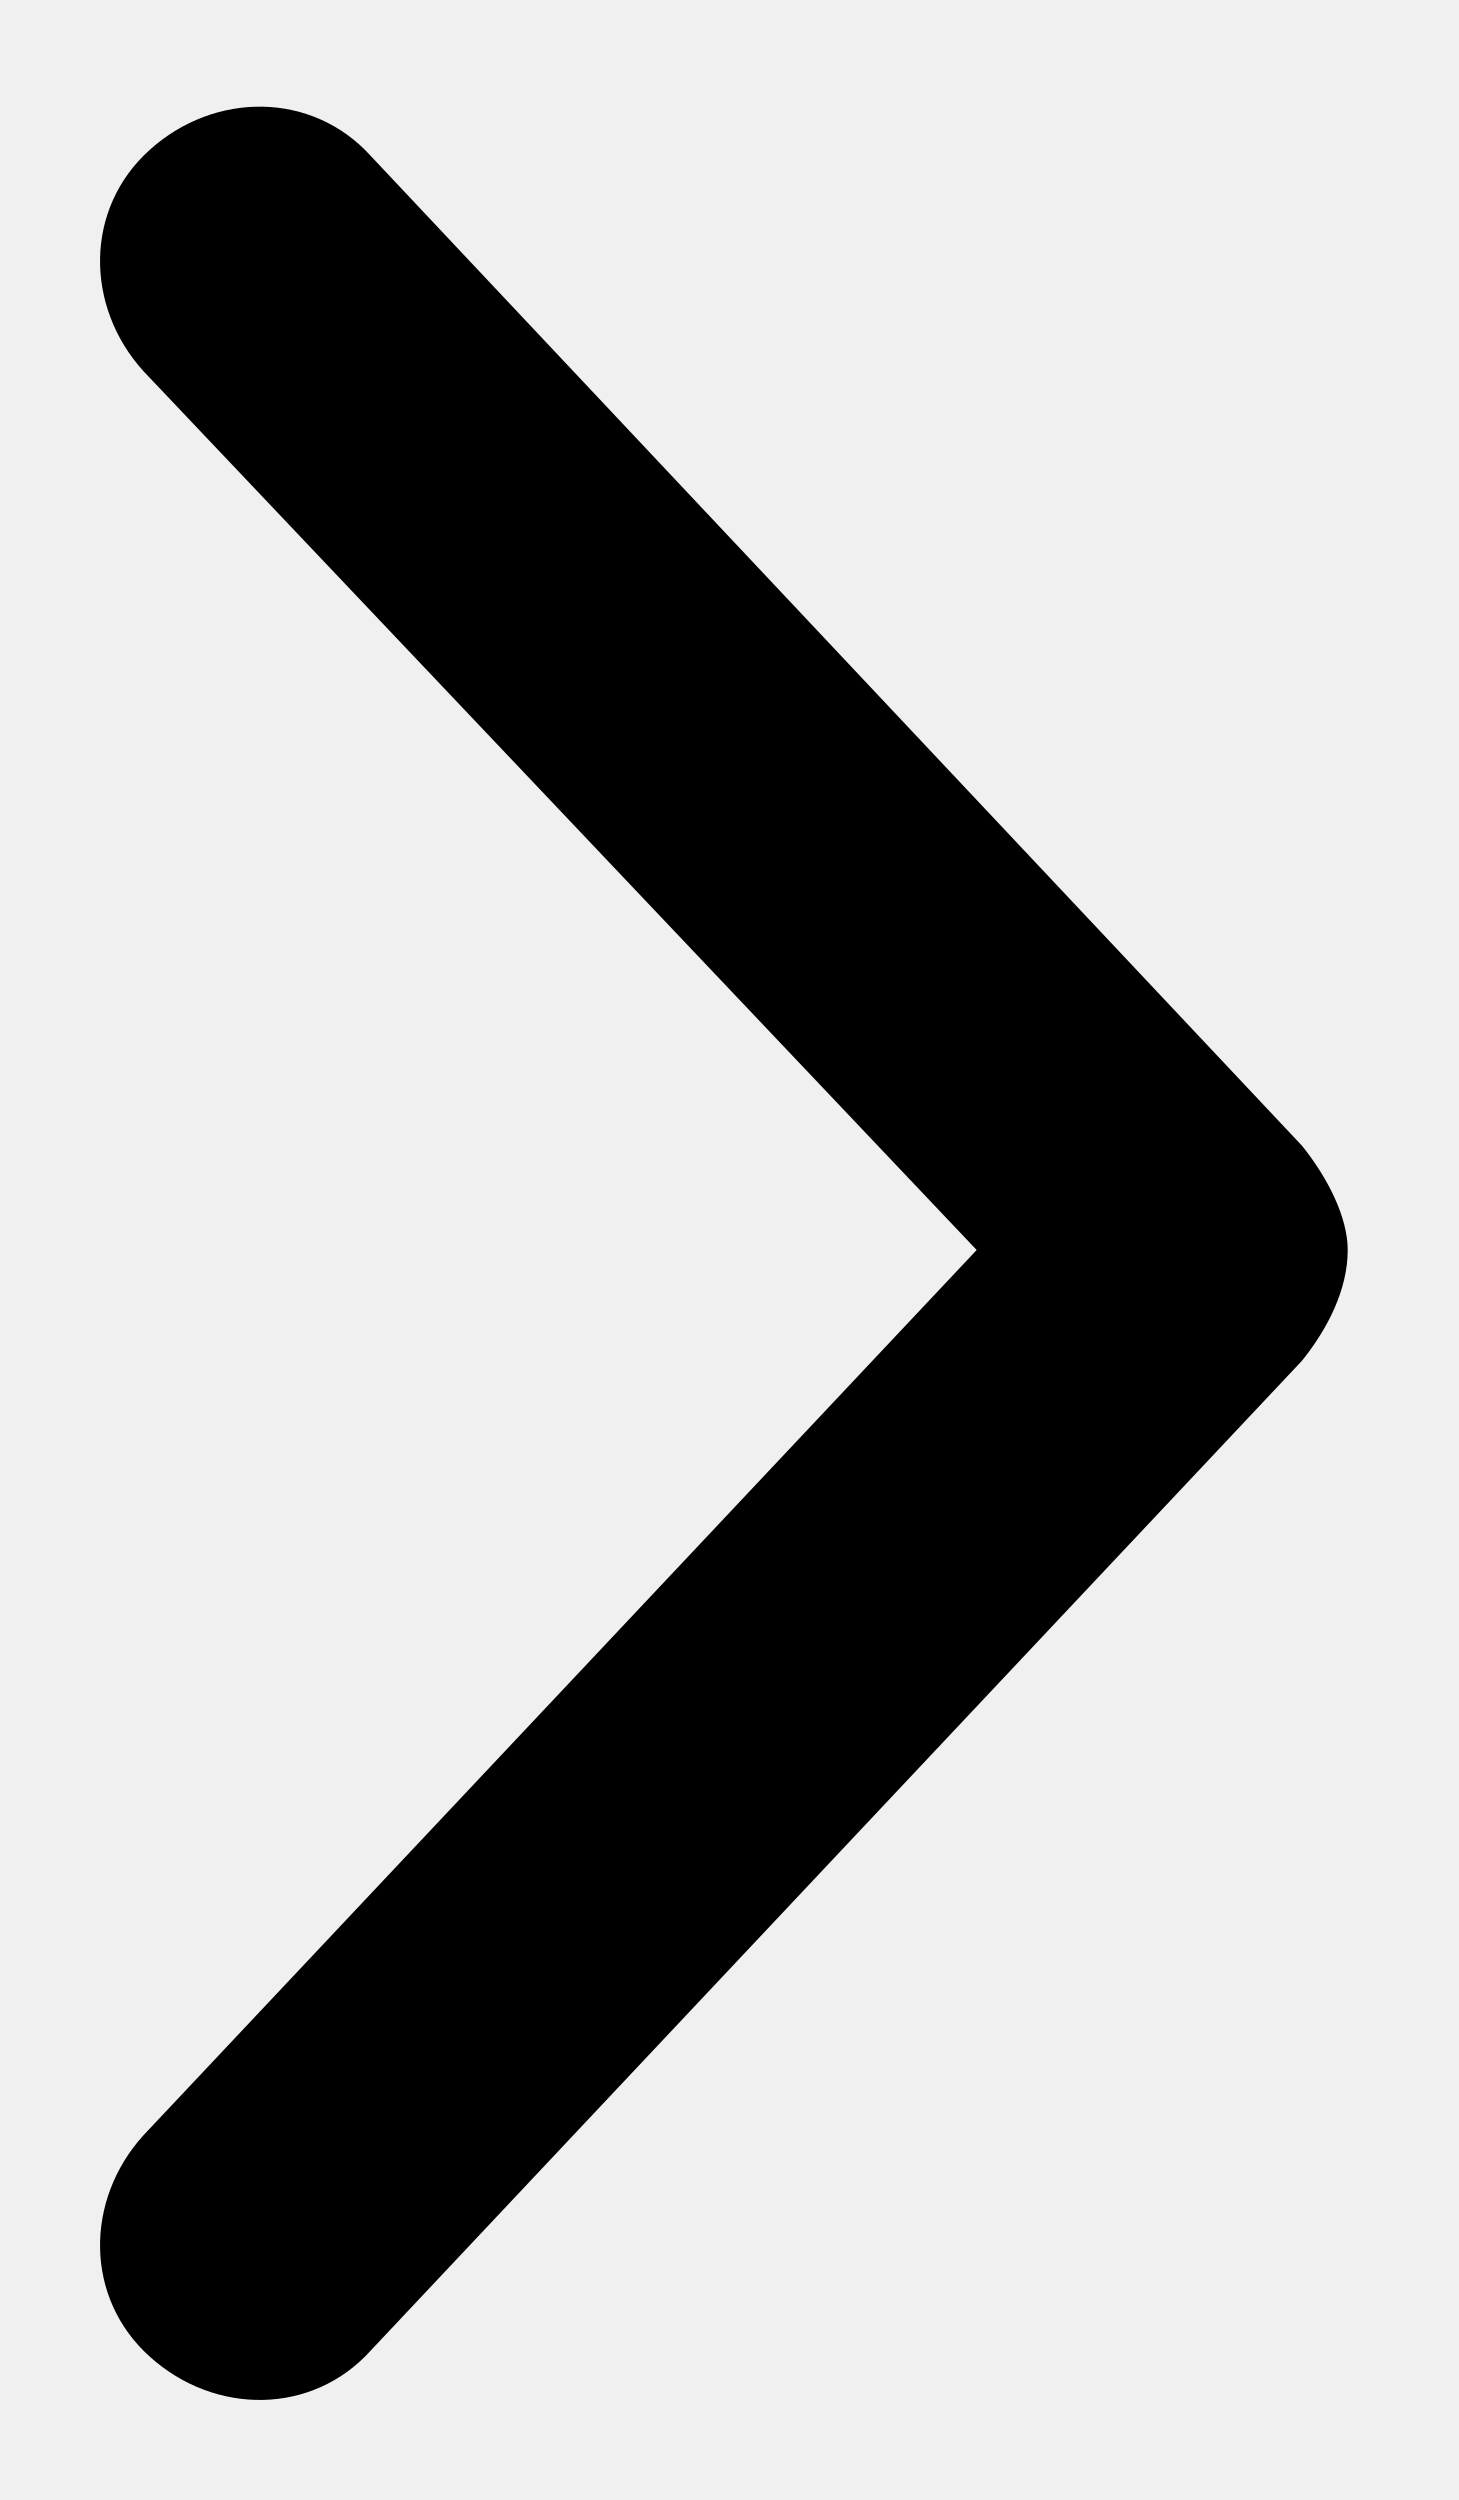
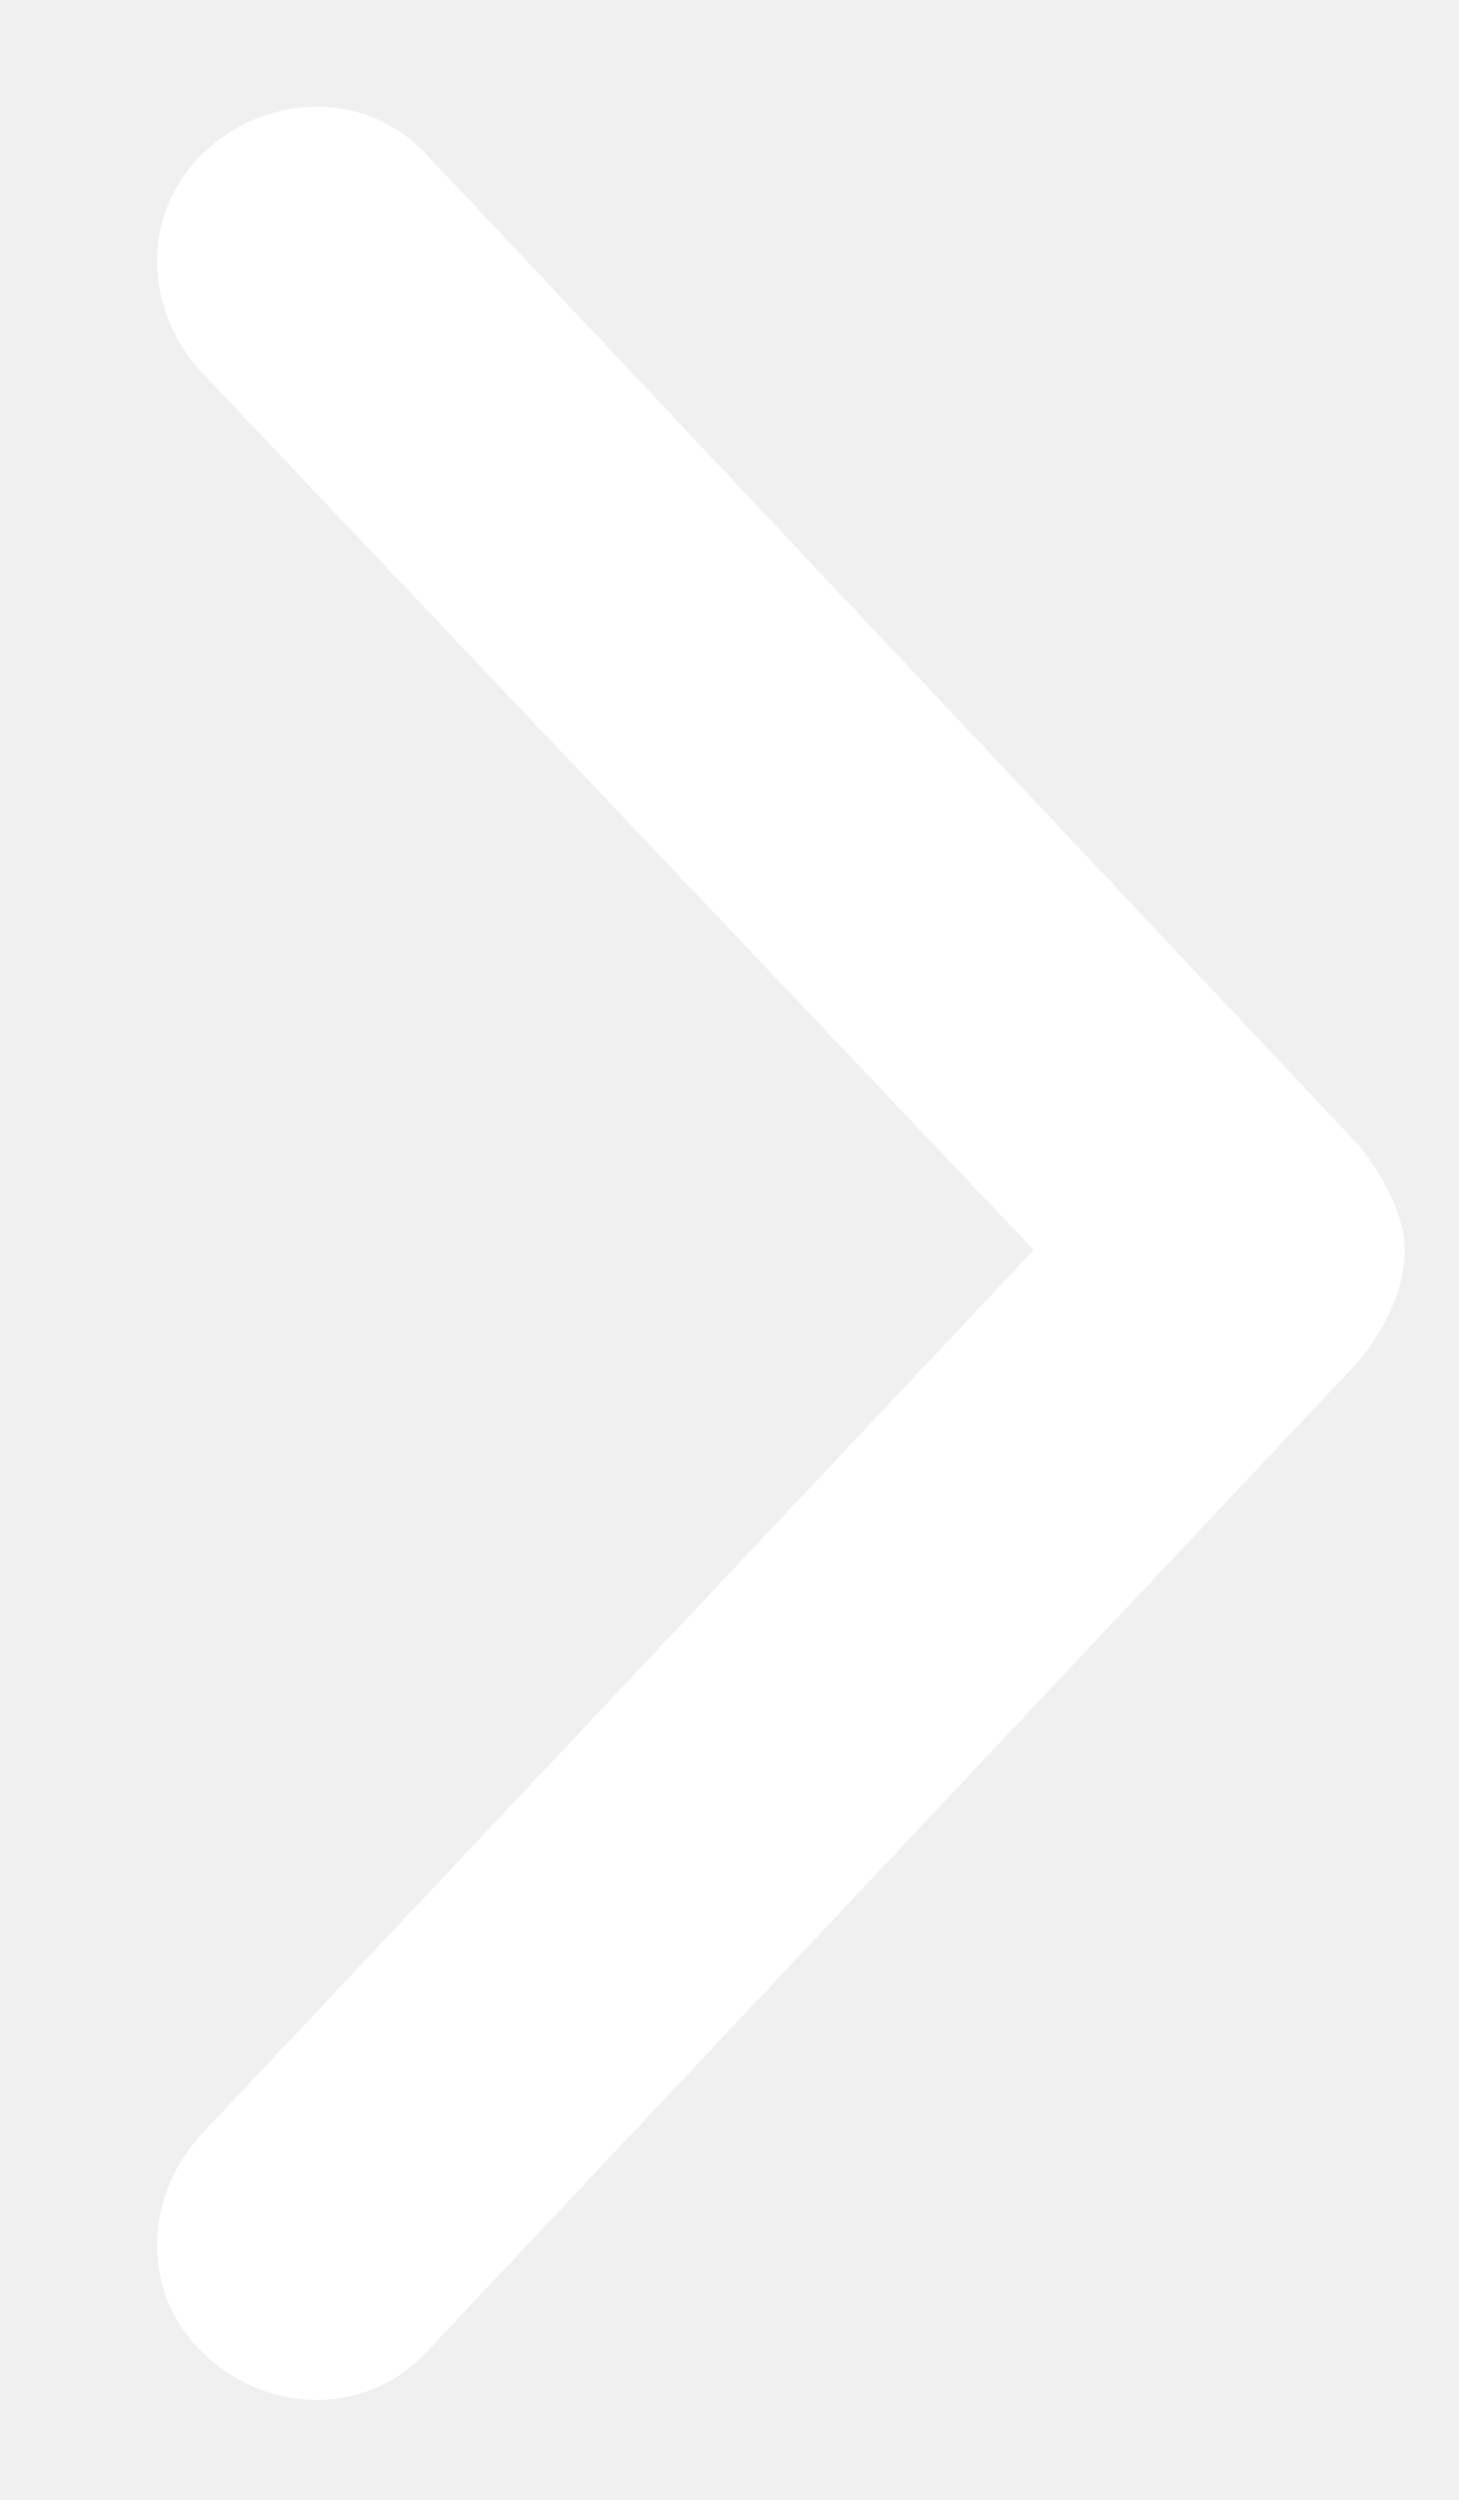
<svg xmlns="http://www.w3.org/2000/svg" width="7" height="12" viewBox="0 0 7 12" fill="none">
-   <path d="M1.781 0.75L6.25 5.5C6.375 5.656 6.469 5.844 6.469 6C6.469 6.188 6.375 6.375 6.25 6.531L1.781 11.281C1.5 11.594 1.031 11.594 0.719 11.312C0.406 11.031 0.406 10.562 0.688 10.25L4.688 6L0.688 1.781C0.406 1.469 0.406 1 0.719 0.719C1.031 0.438 1.5 0.438 1.781 0.75Z" fill="black" />
+   <path d="M2.055 0.75L6.524 5.5C6.649 5.656 6.743 5.844 6.743 6C6.743 6.188 6.649 6.375 6.524 6.531L2.055 11.281C1.774 11.594 1.305 11.594 0.993 11.312C0.68 11.031 0.68 10.562 0.962 10.25L4.962 6L0.962 1.781C0.68 1.469 0.68 1 0.993 0.719C1.305 0.438 1.774 0.438 2.055 0.75Z" fill="white" />
</svg>
